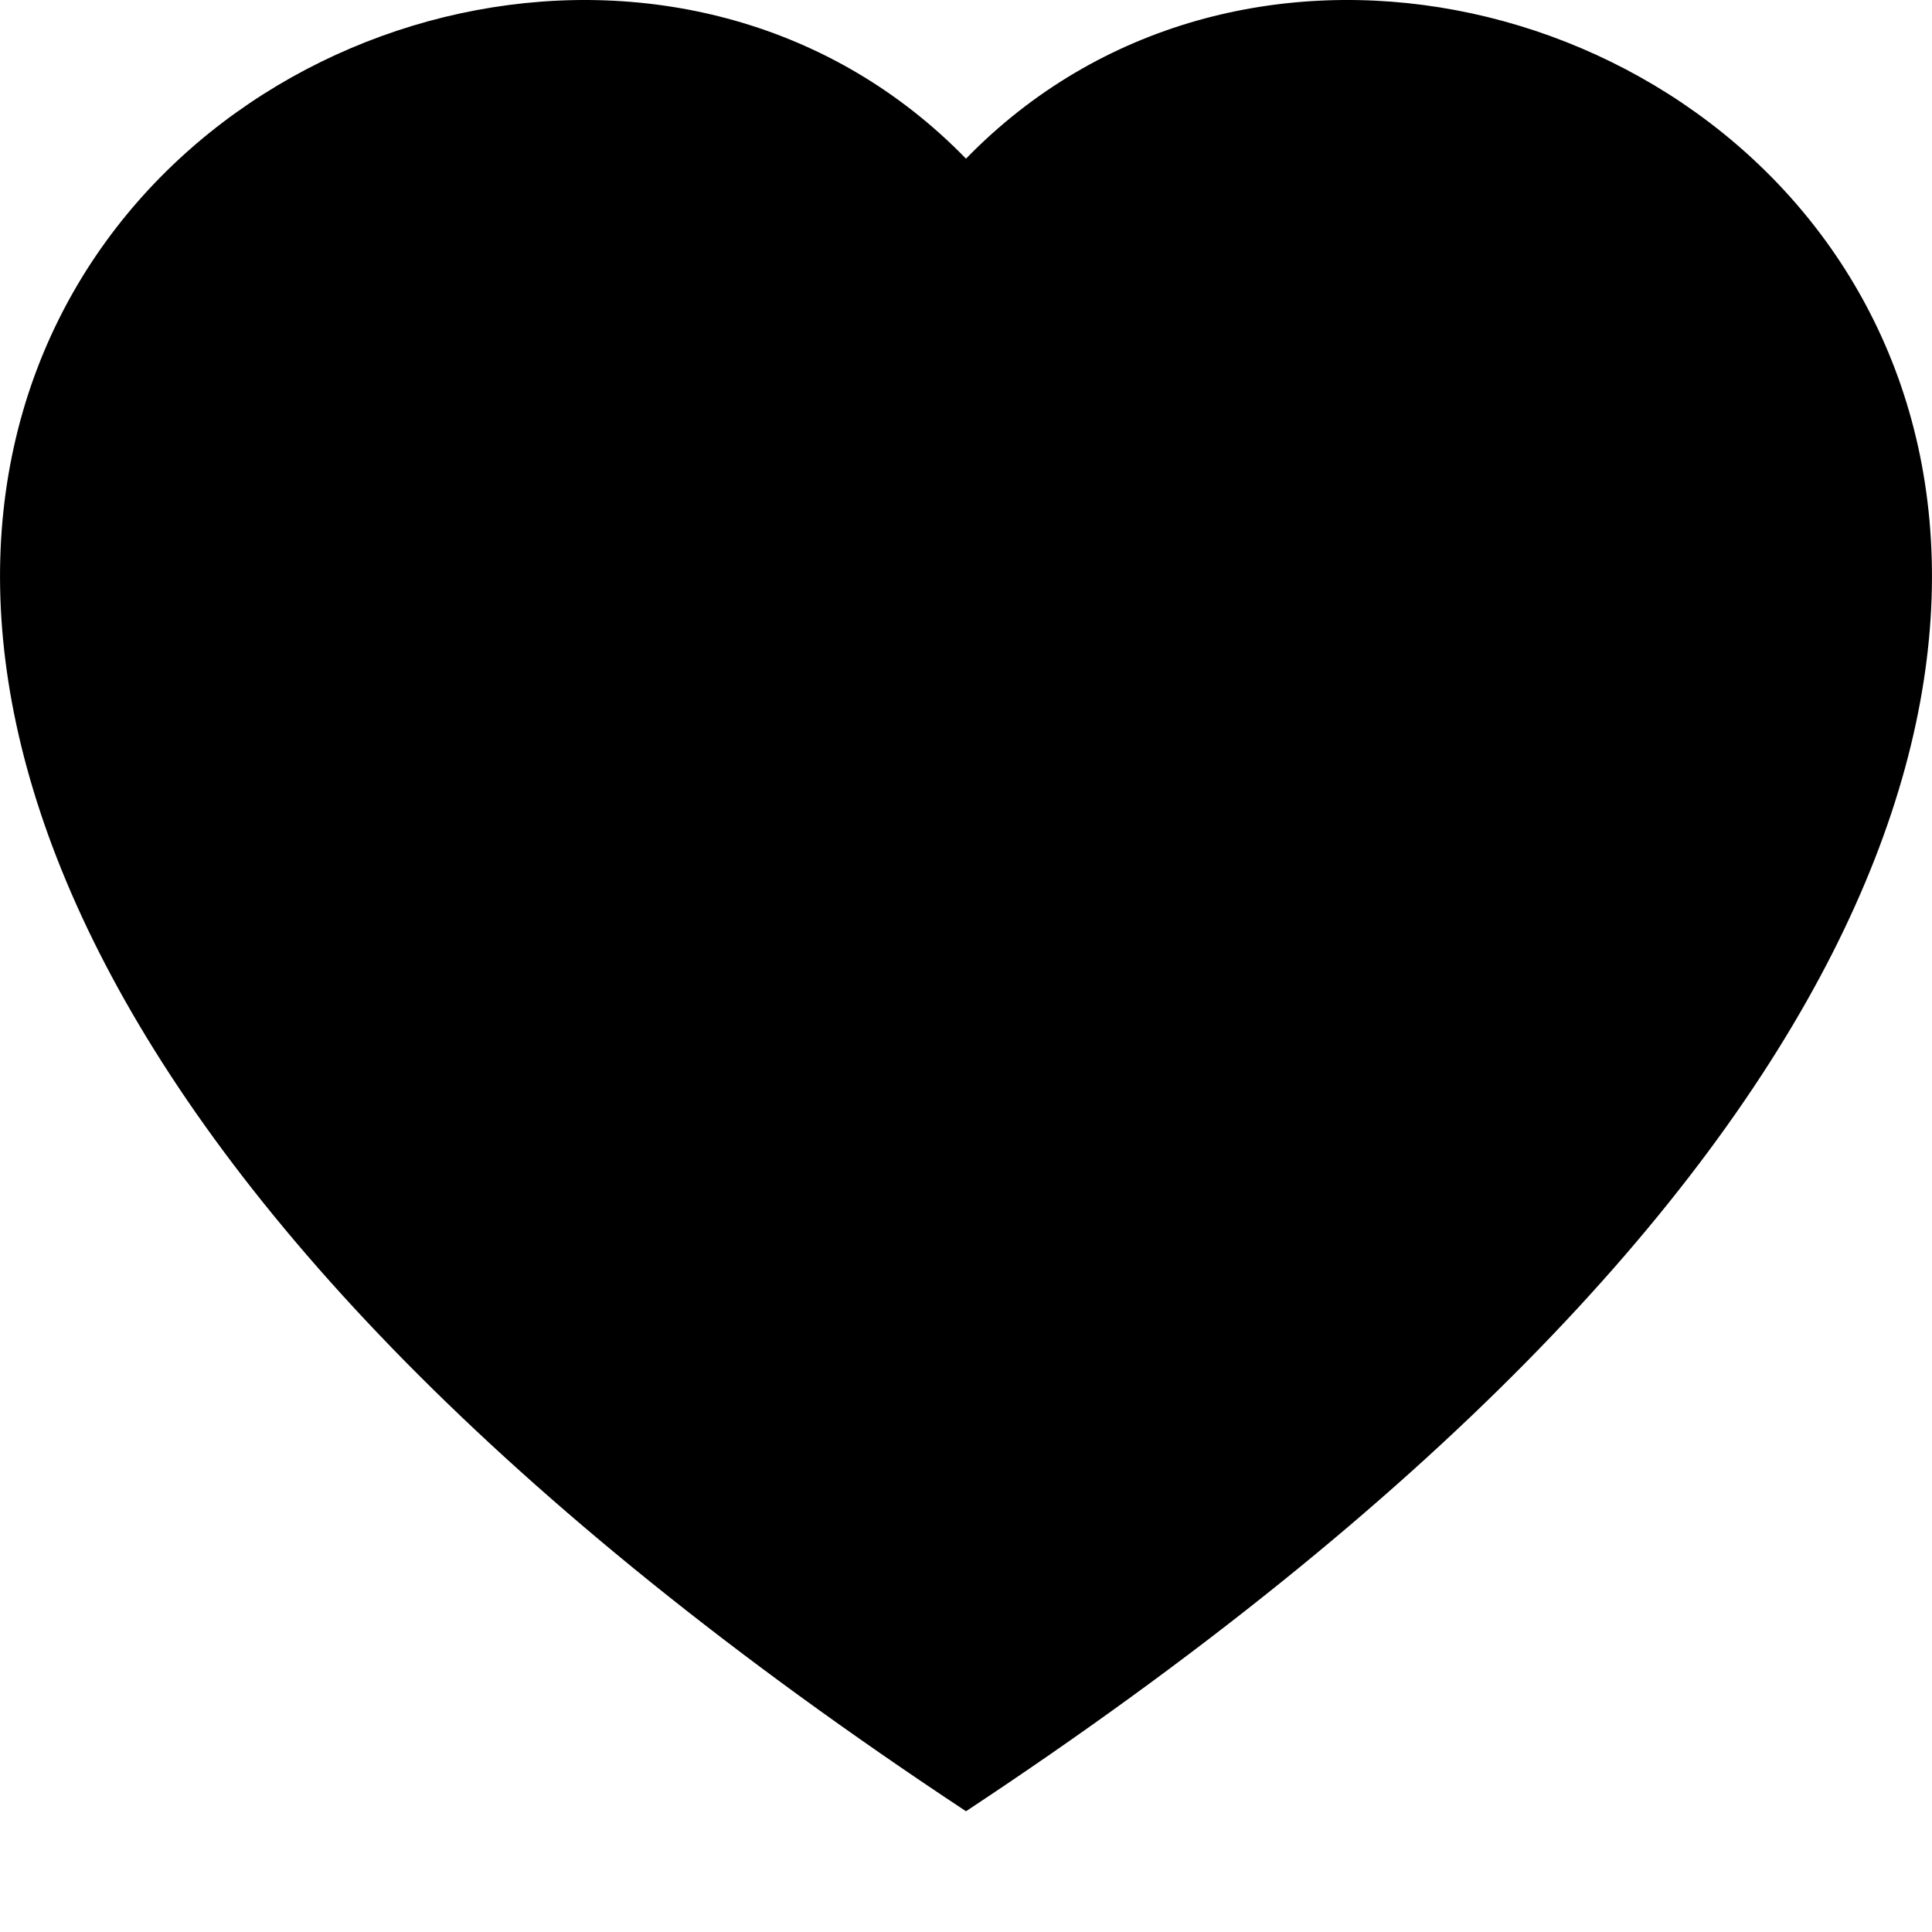
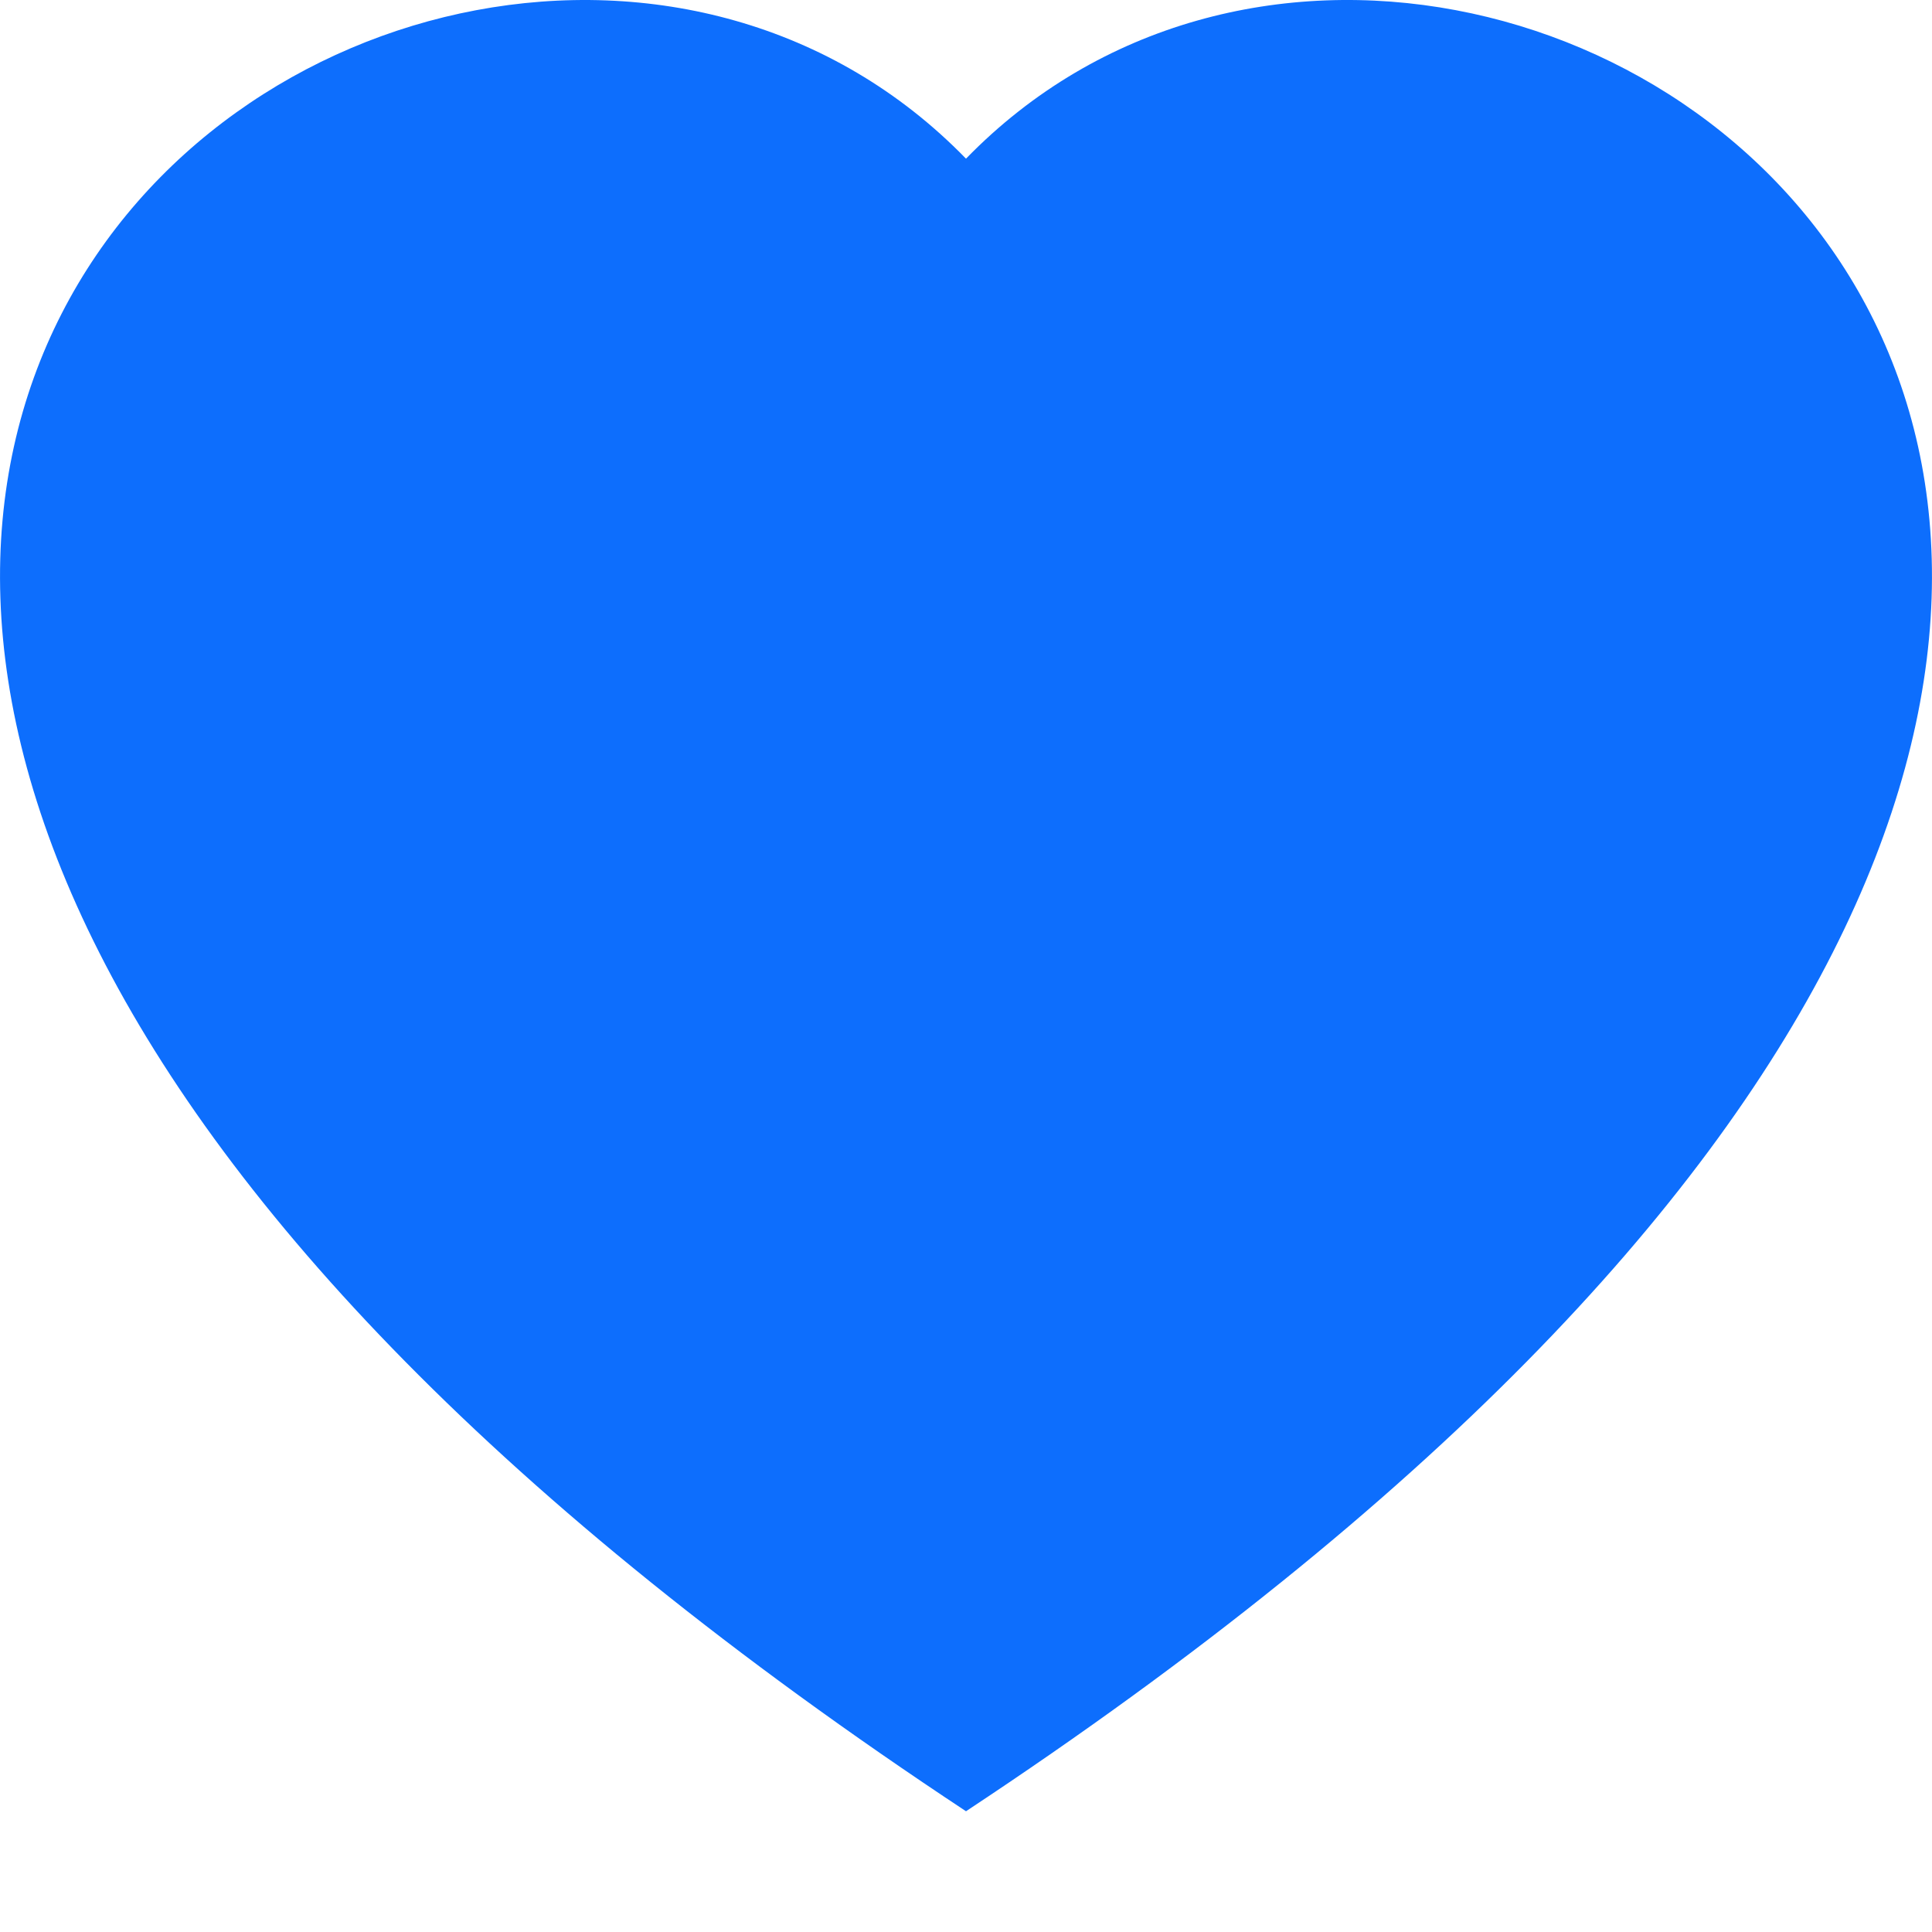
- <svg xmlns="http://www.w3.org/2000/svg" width="16" height="16" fill="currentColor" class="bi bi-heart-fill" viewBox="0 0 16 16">
+ <svg xmlns="http://www.w3.org/2000/svg" width="16" height="16" fill="#0d6efd" class="bi bi-heart-fill" viewBox="0 0 16 16">
  <path fill-rule="evenodd" d="M8 1.314C12.438-3.248 23.534 4.735 8 15-7.534 4.736 3.562-3.248 8 1.314z" />
</svg>
